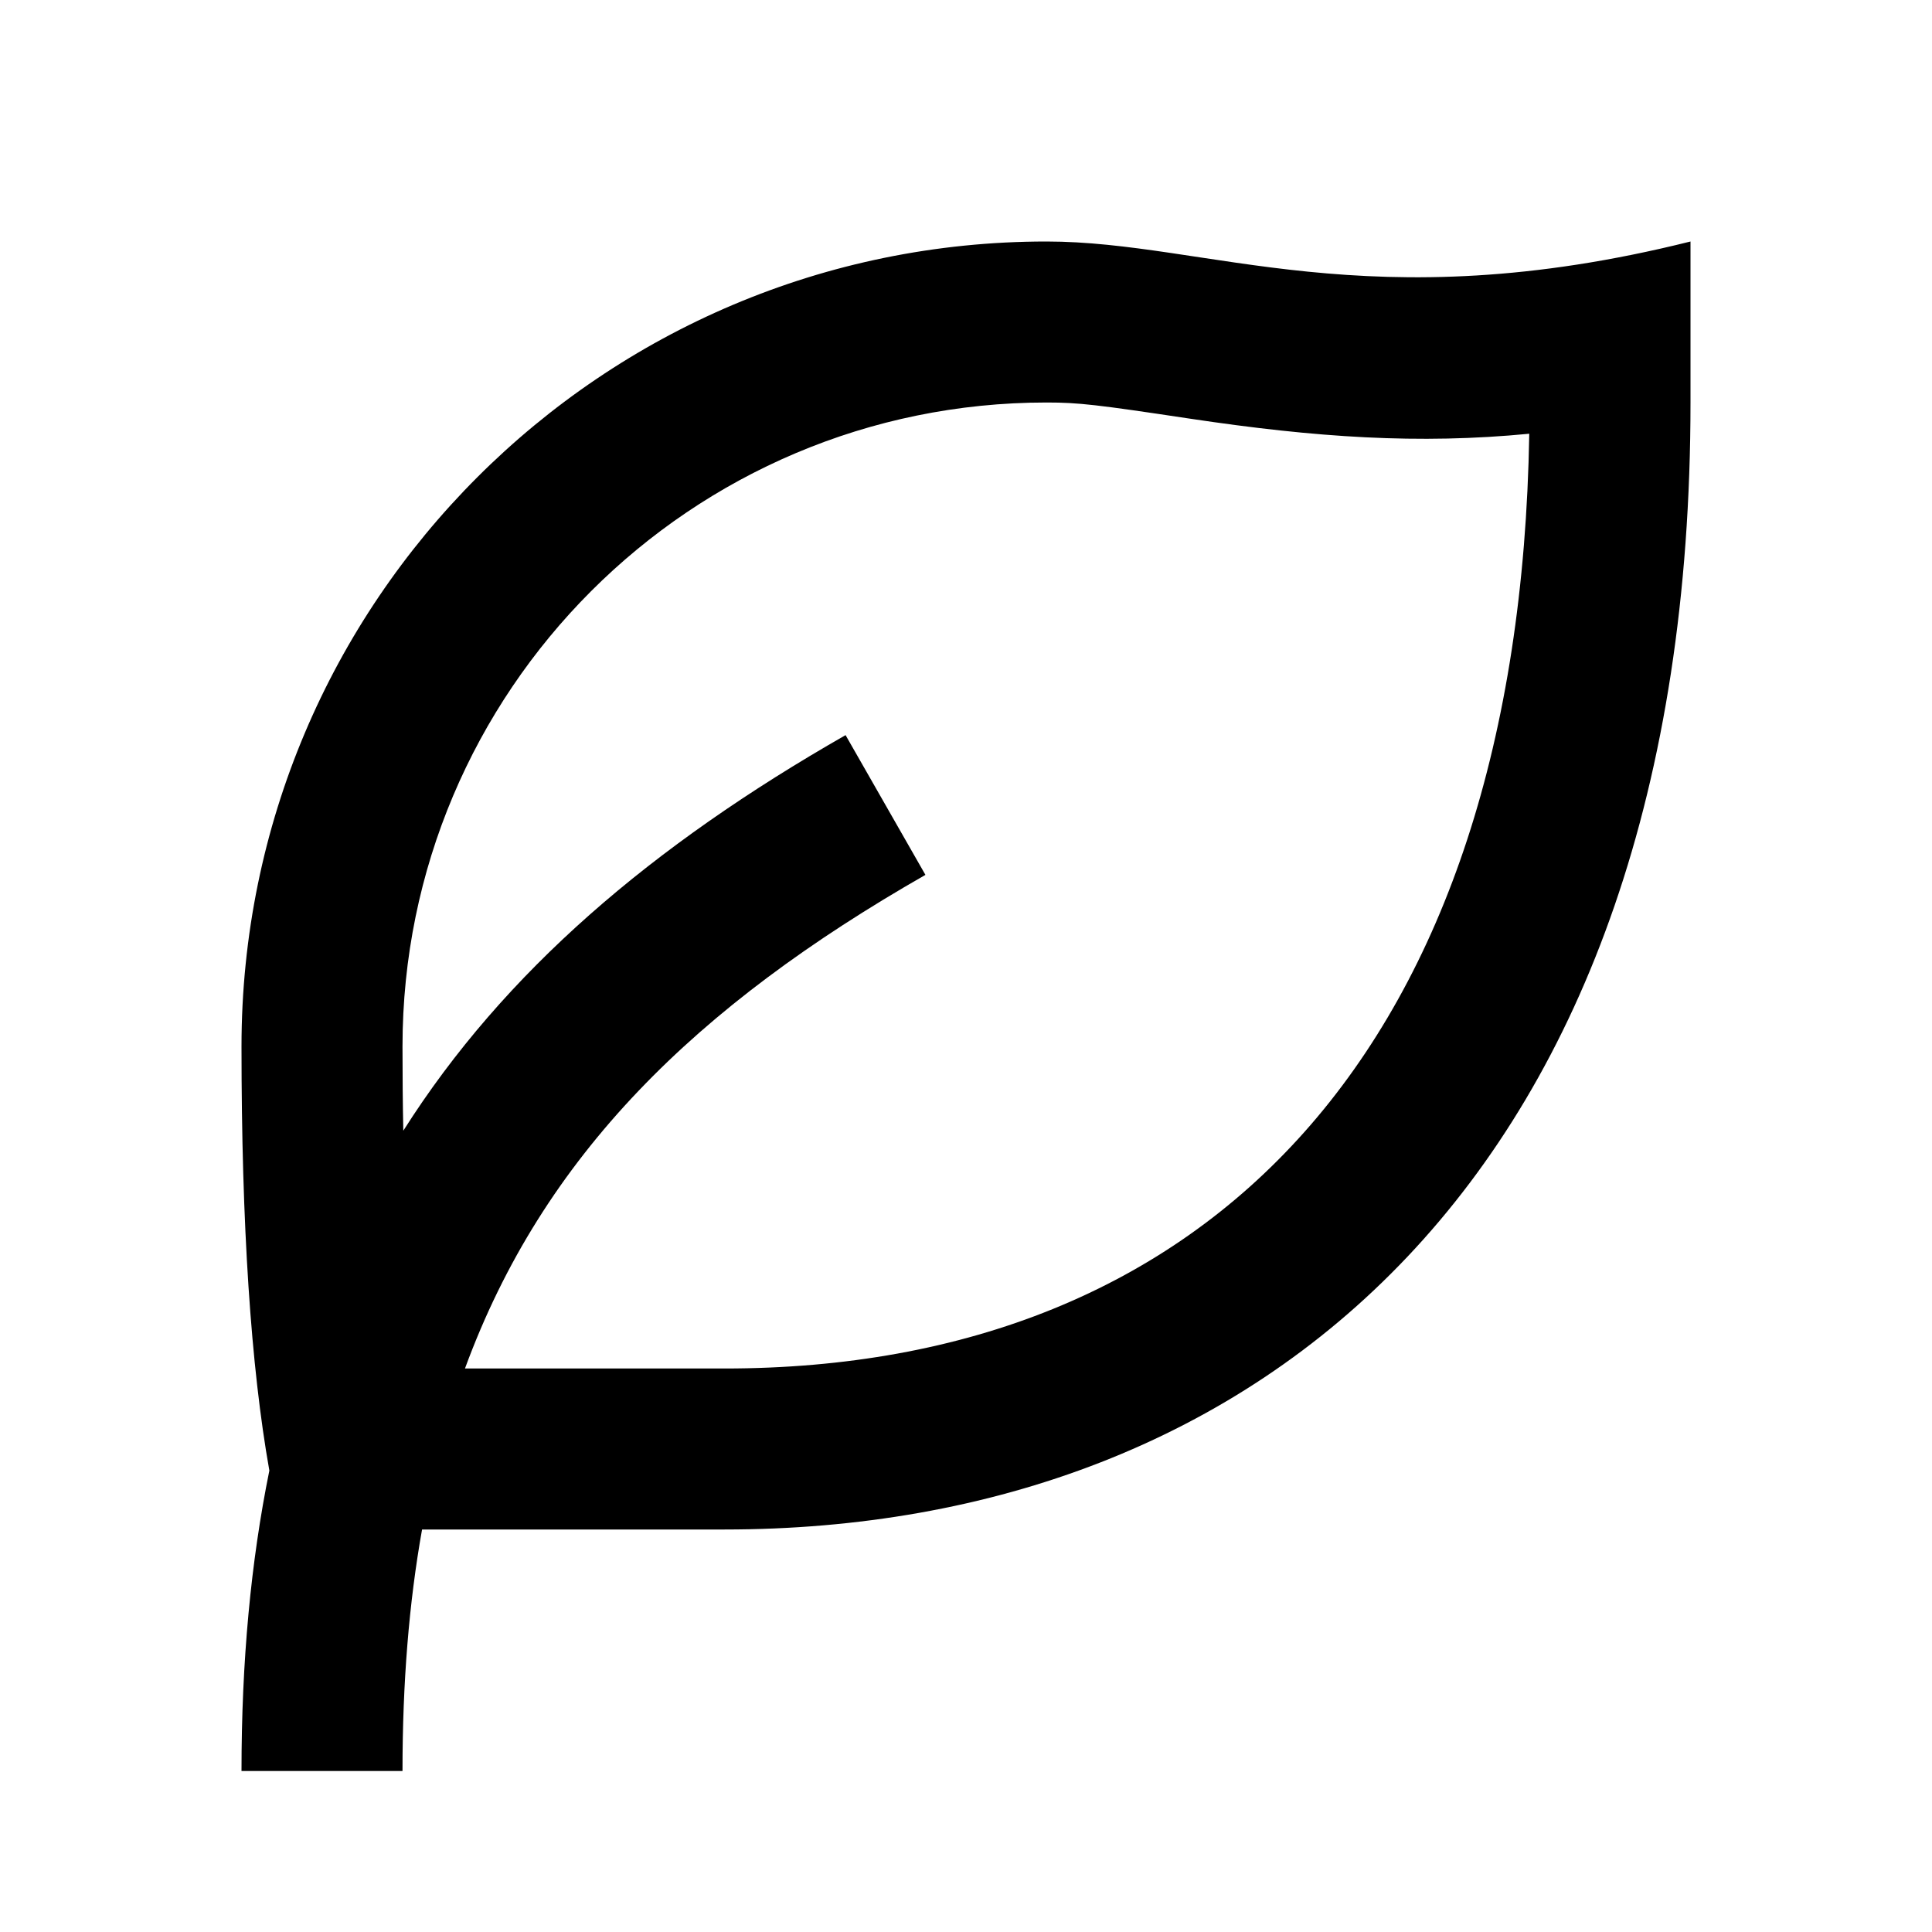
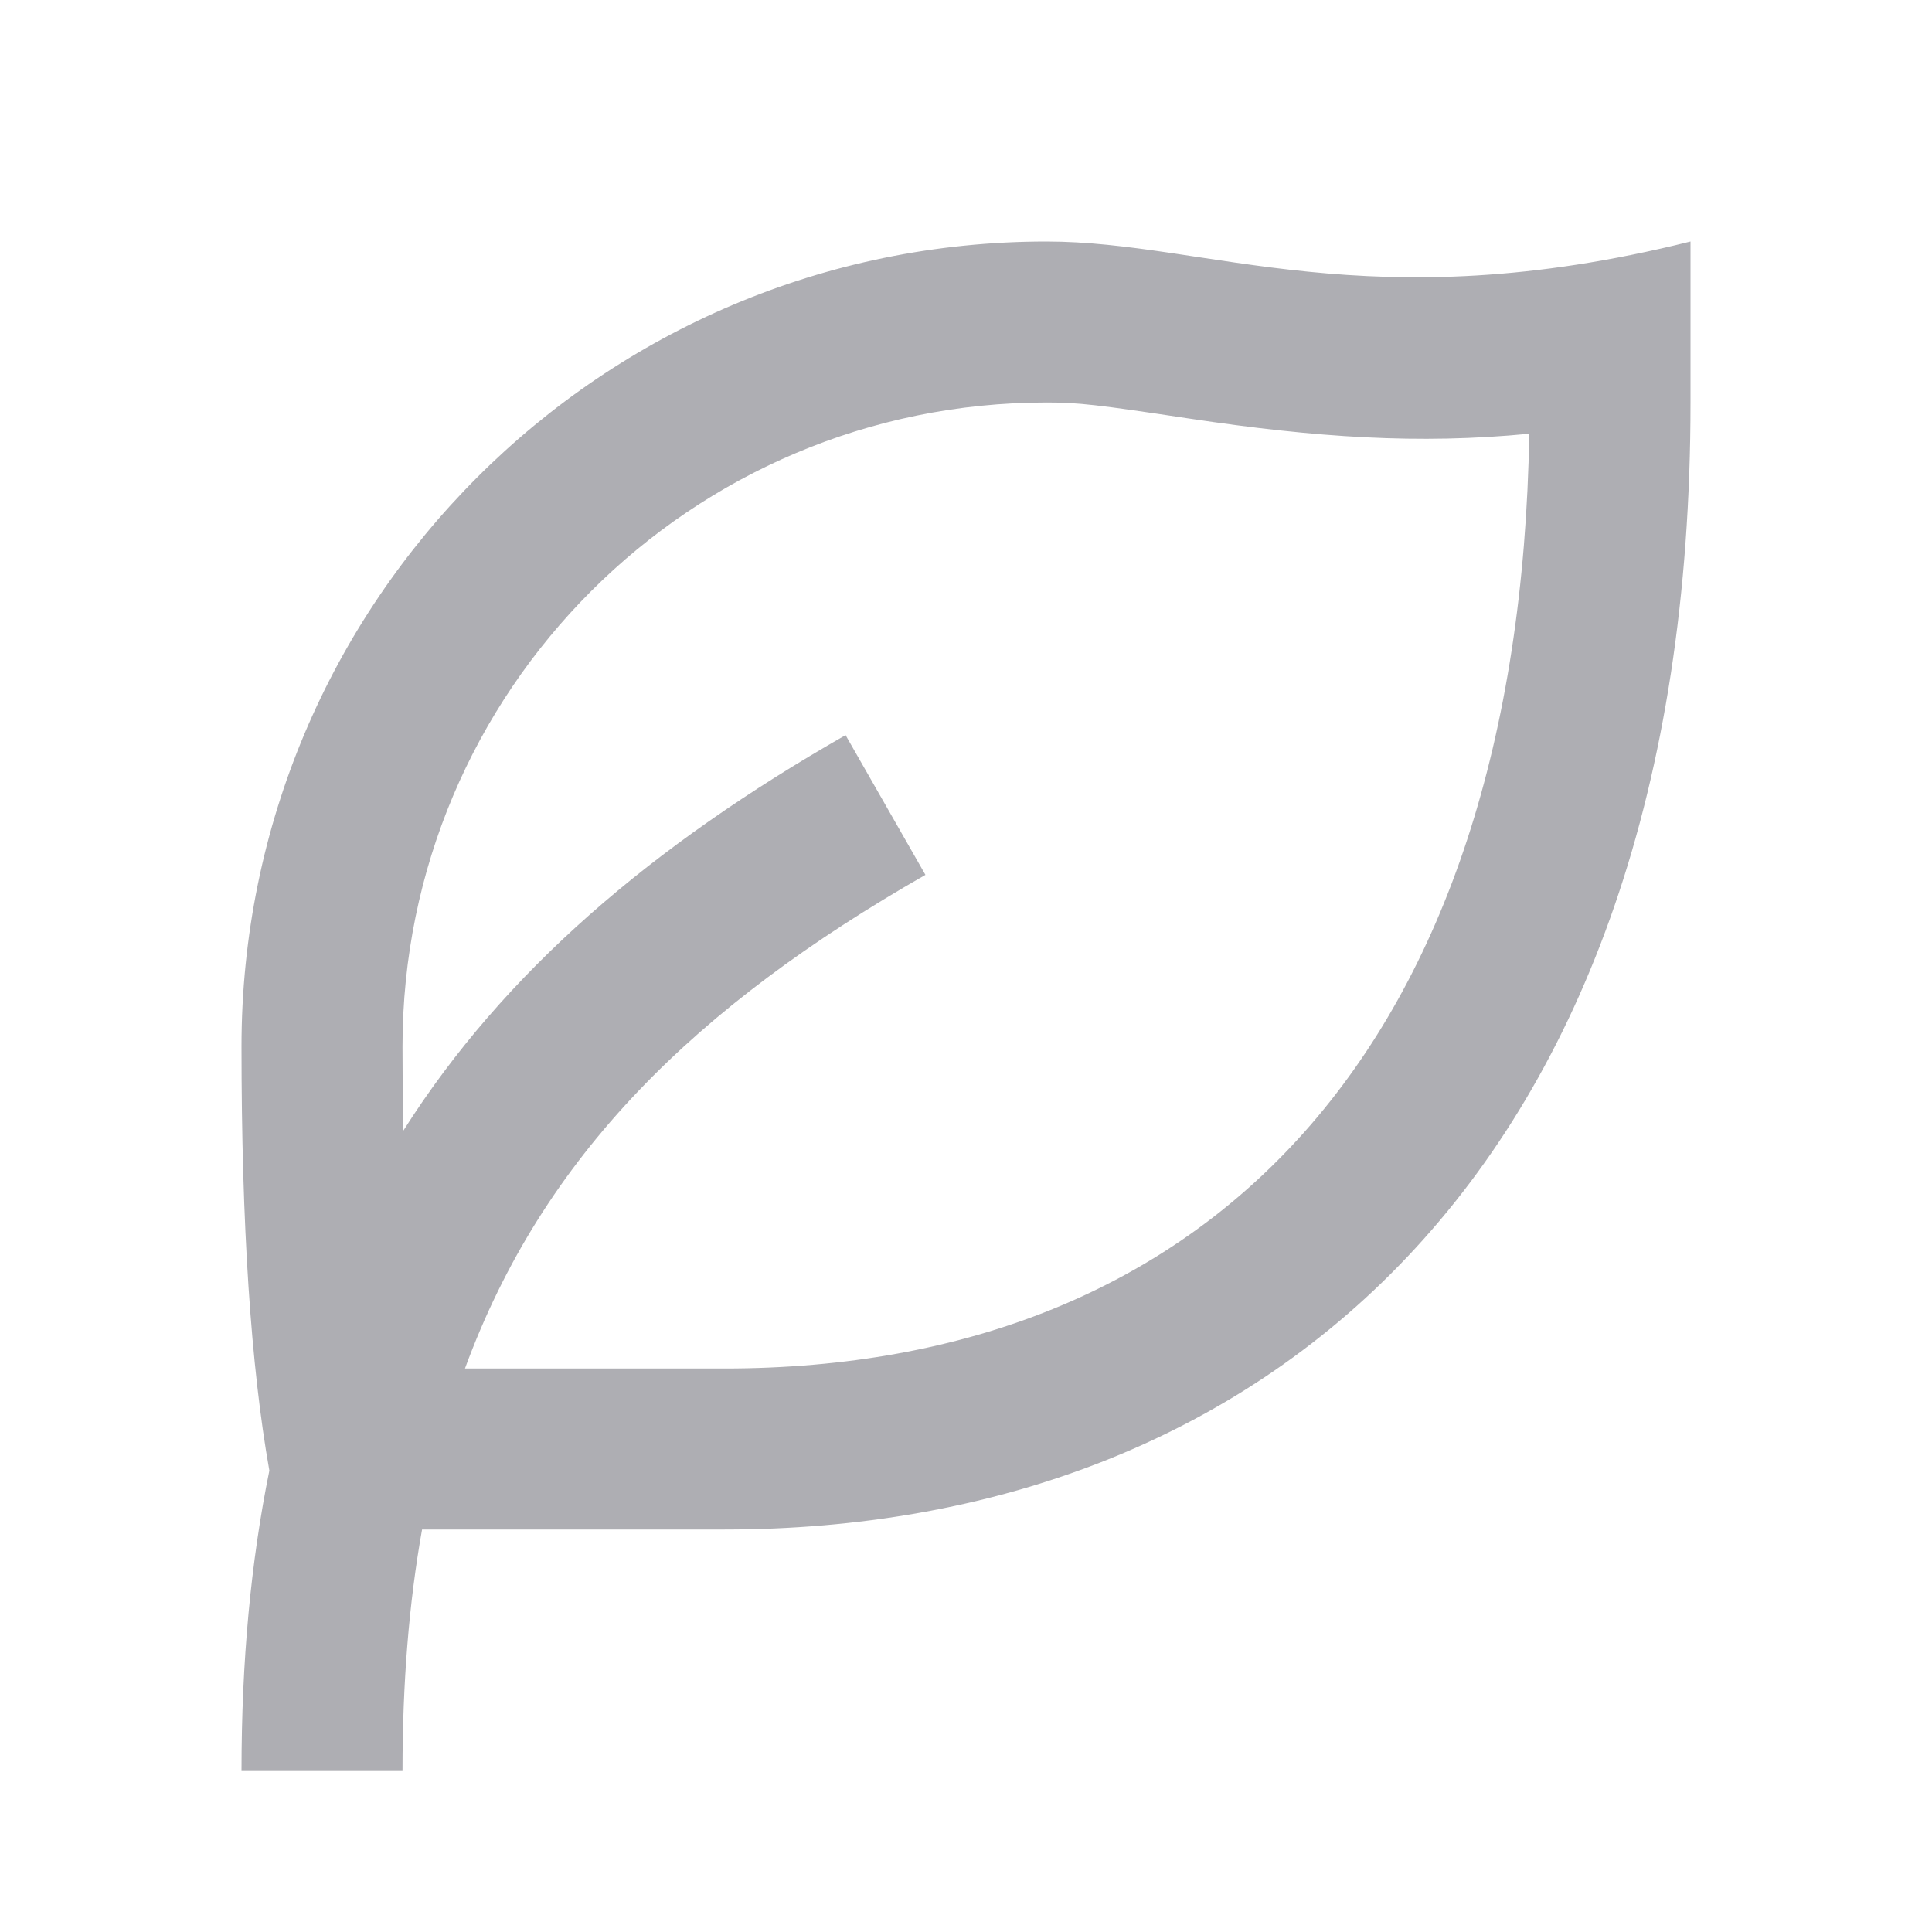
<svg xmlns="http://www.w3.org/2000/svg" width="24" height="24" viewBox="0 0 24 24" fill="none">
-   <path d="M21 3V5C21 14.627 15.627 19 9 19H5.243C5.08 19.912 5 20.907 5 22H3C3 20.637 3.116 19.4 3.346 18.268C3.116 16.974 3 15.218 3 13C3 7.477 7.477 3 13 3C15 3 17 4 21 3ZM13 5C8.582 5 5 8.582 5 13C5 13.362 5.003 13.711 5.01 14.046C6.264 12.068 8.101 10.505 10.504 9.132L11.496 10.868C8.641 12.5 6.747 14.354 5.776 17H9C15.015 17 18.871 13.027 18.997 5.388C17.625 5.521 16.35 5.436 14.777 5.2C13.627 5.027 13.401 5 13 5Z" fill="currentColor" />
+   <path d="M21 3V5C21 14.627 15.627 19 9 19H5.243C5.08 19.912 5 20.907 5 22H3C3 20.637 3.116 19.4 3.346 18.268C3.116 16.974 3 15.218 3 13C3 7.477 7.477 3 13 3C15 3 17 4 21 3ZM13 5C8.582 5 5 8.582 5 13C5 13.362 5.003 13.711 5.01 14.046C6.264 12.068 8.101 10.505 10.504 9.132L11.496 10.868C8.641 12.5 6.747 14.354 5.776 17H9C15.015 17 18.871 13.027 18.997 5.388C17.625 5.521 16.35 5.436 14.777 5.2C13.627 5.027 13.401 5 13 5Z" fill="#AEAEB3" />
</svg>
